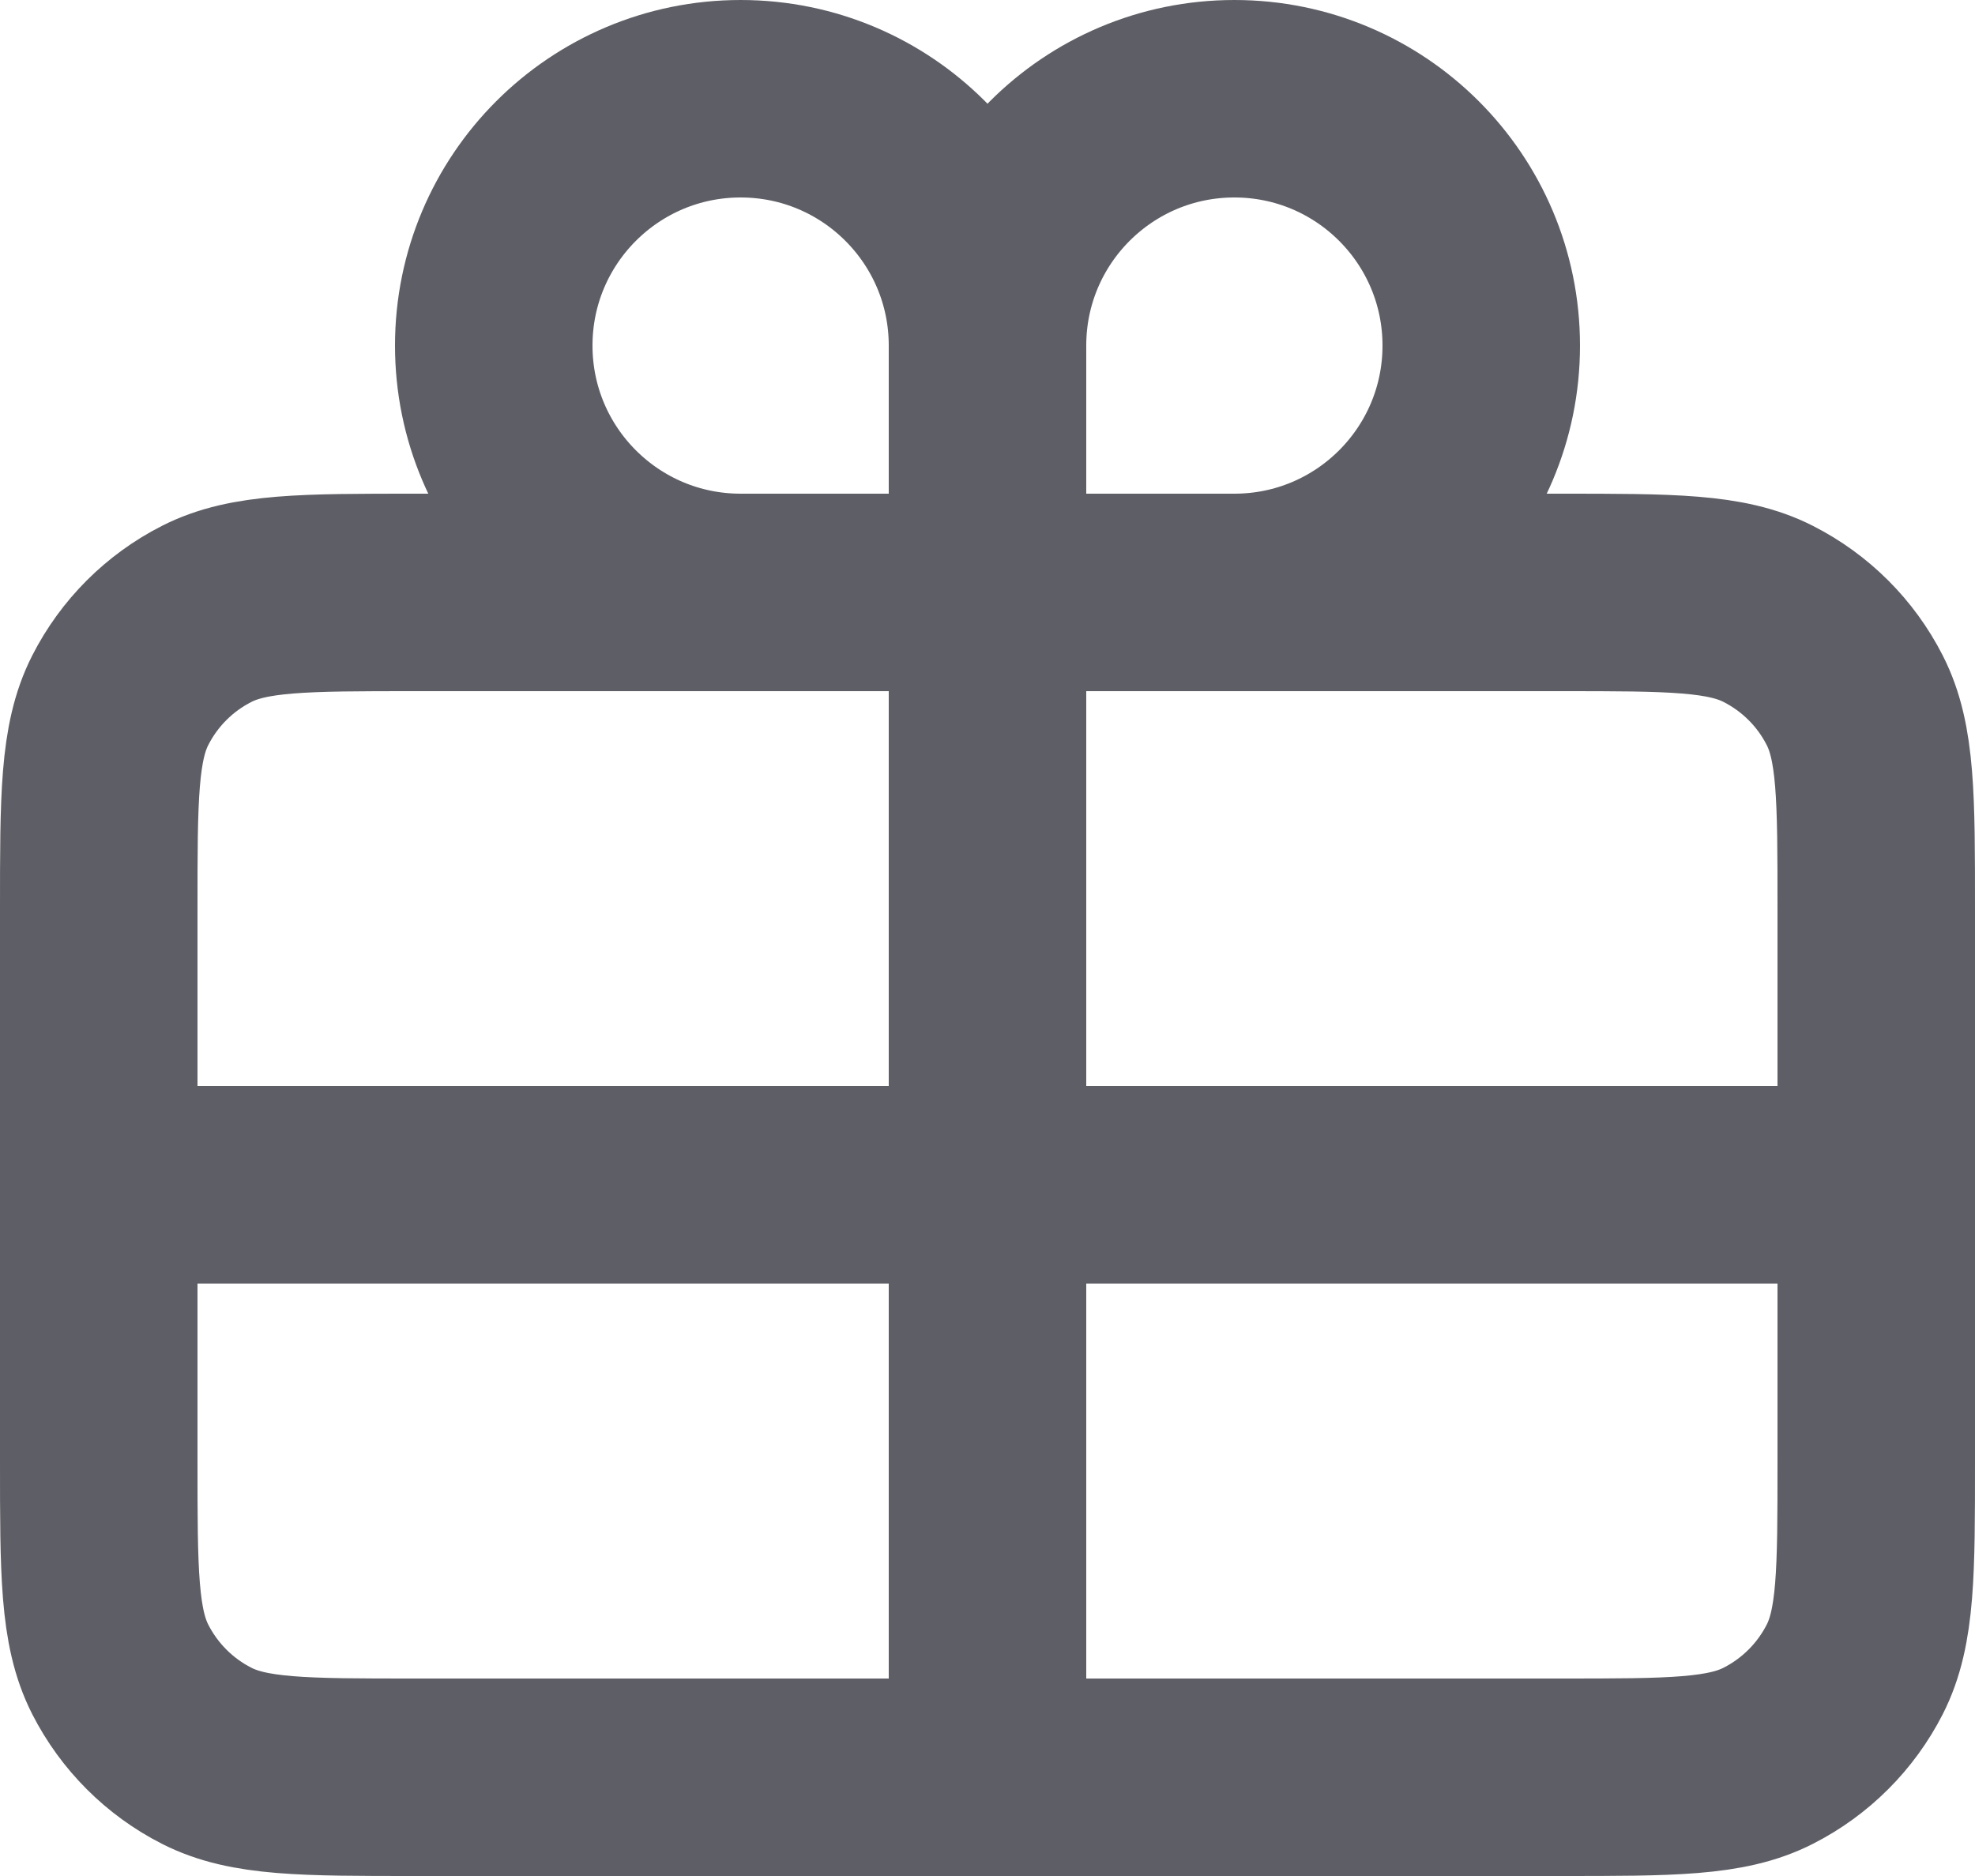
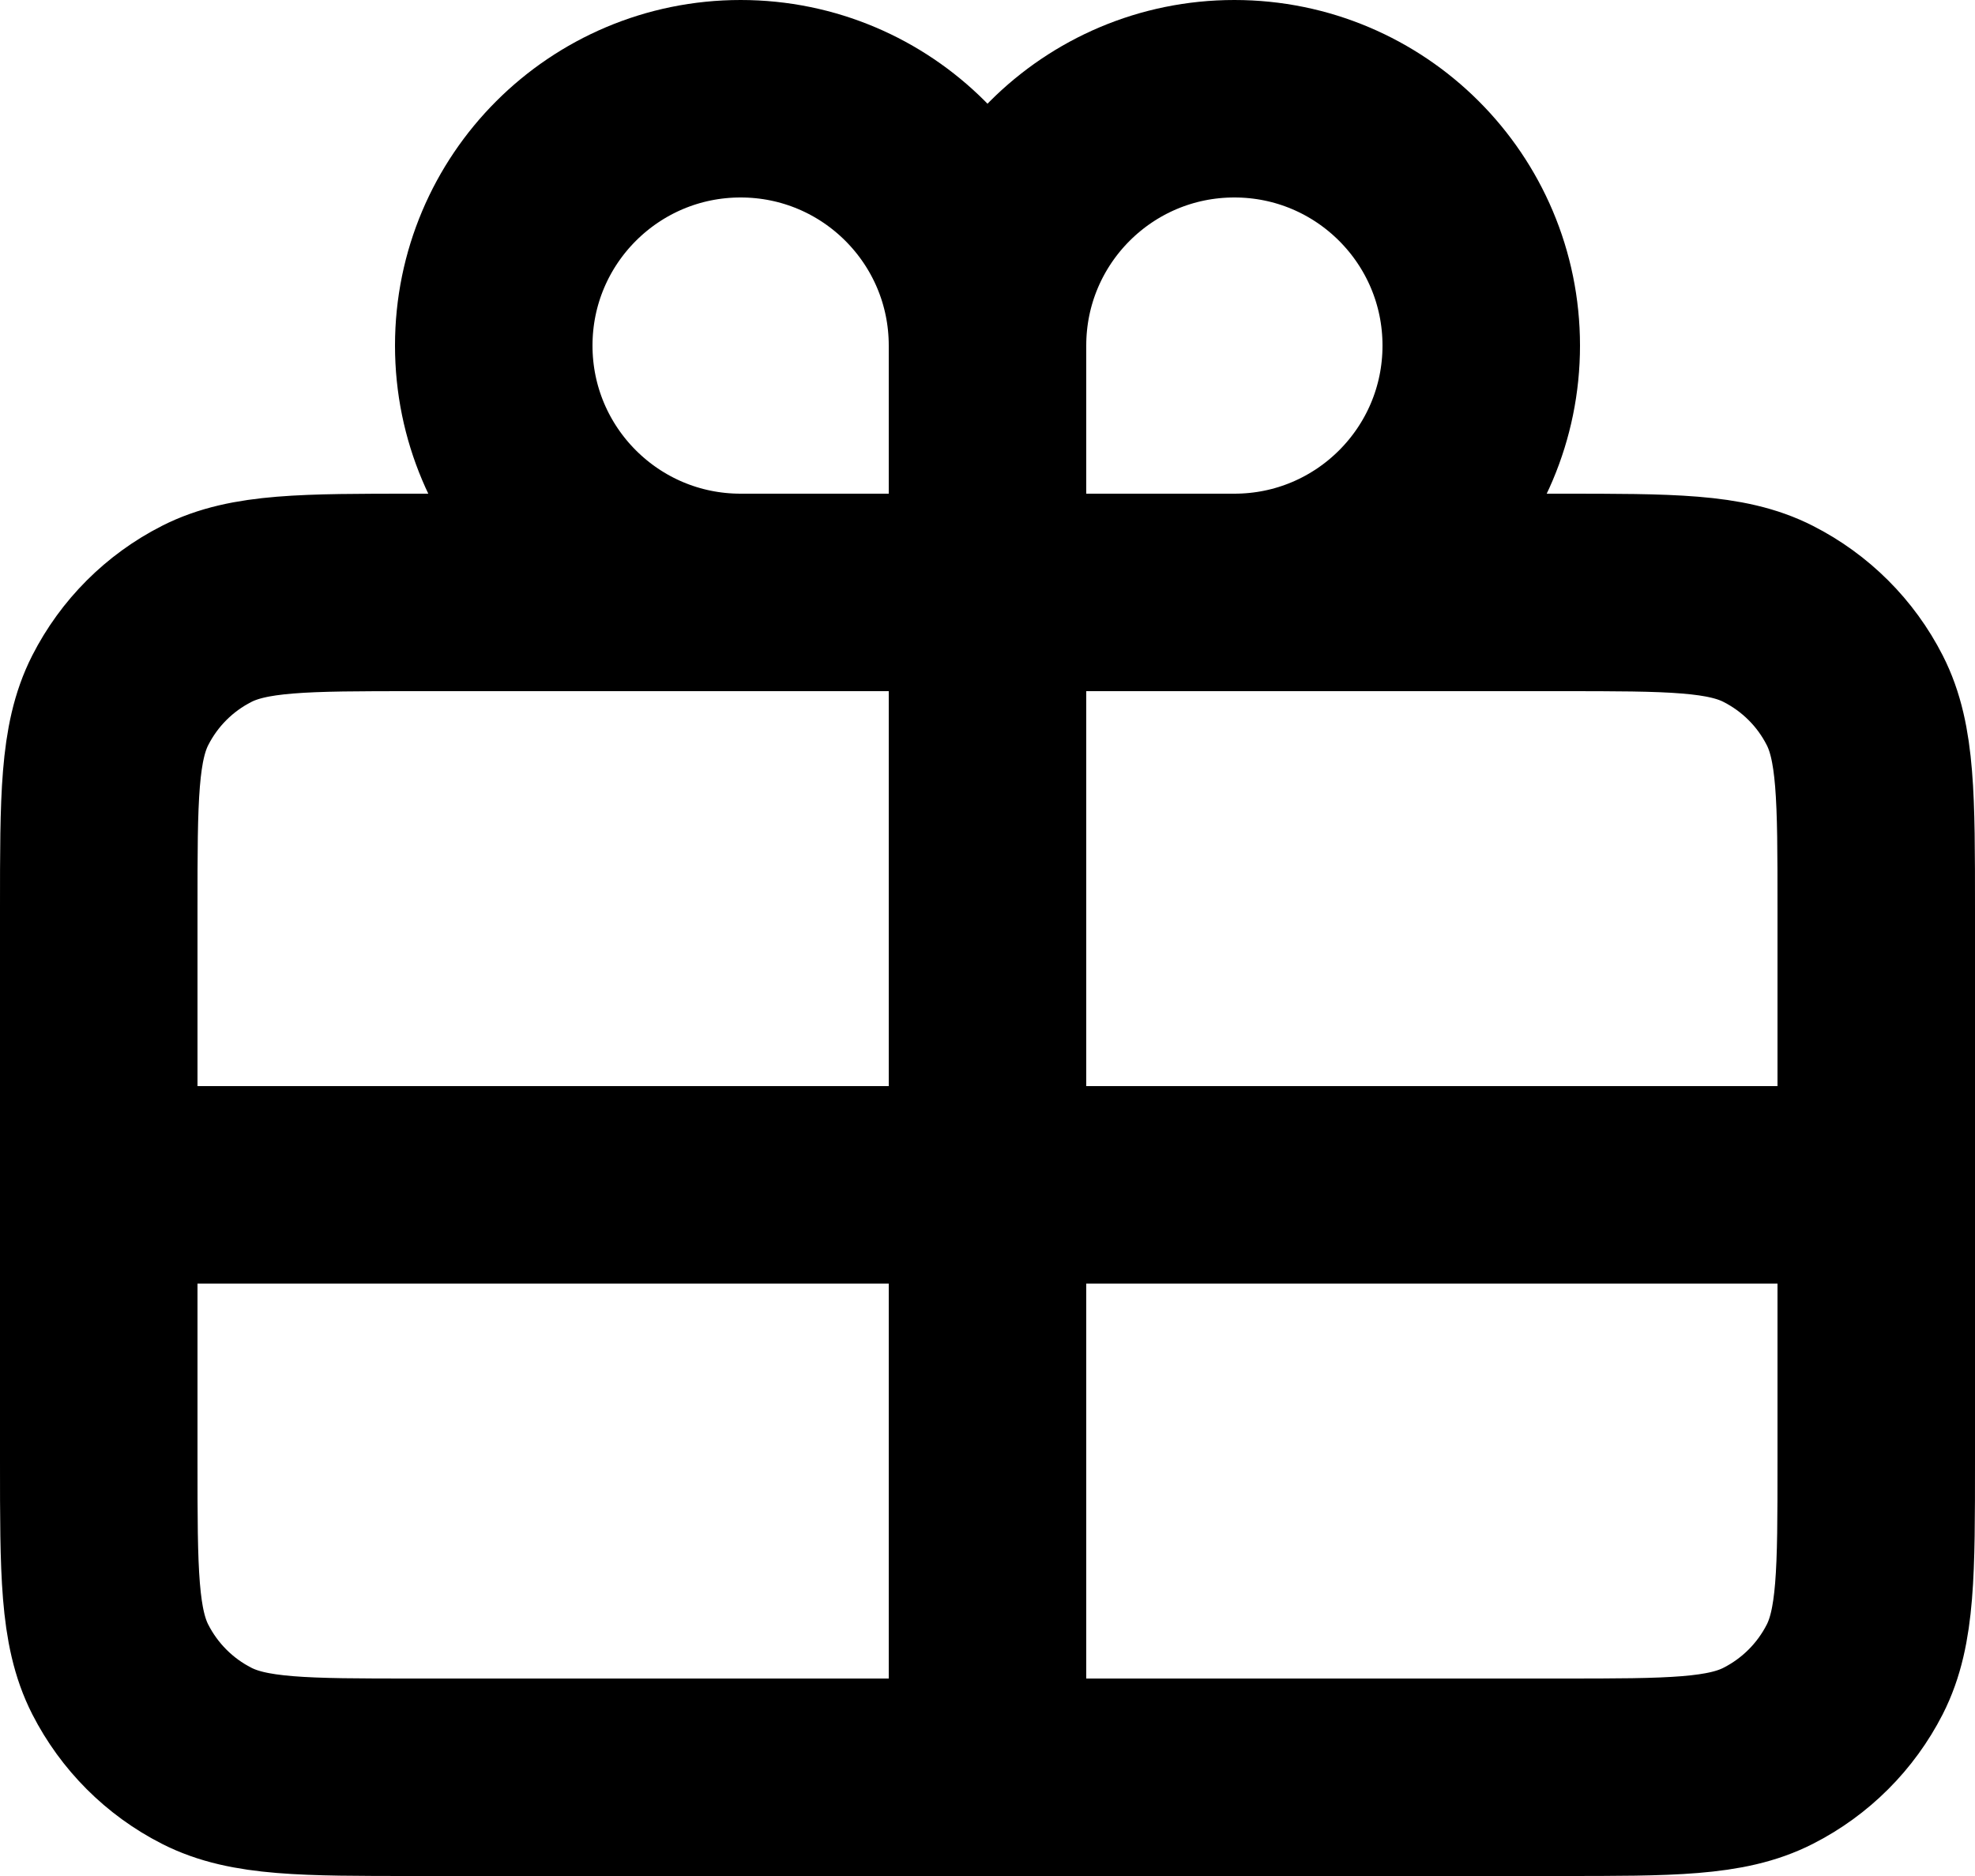
<svg xmlns="http://www.w3.org/2000/svg" width="20" height="19" viewBox="0 0 20 19" fill="none">
-   <path d="M10 3.5V6M10 3.5C10 2.119 11.119 1 12.5 1C13.881 1 15 2.119 15 3.5C15 4.881 13.881 6 12.5 6M10 3.5C10 2.119 8.881 1 7.5 1C6.119 1 5 2.119 5 3.5C5 4.881 6.119 6 7.5 6M10 6H12.5M10 6H7.5M10 6V12M12.5 6H15.8C16.92 6 17.48 6 17.907 6.218C18.284 6.41 18.59 6.715 18.782 7.092C19 7.519 19 8.079 19 9.197V12M7.5 6H4.2C3.08 6 2.52 6 2.092 6.218C1.715 6.41 1.41 6.715 1.218 7.092C1 7.52 1 8.08 1 9.2V12M1 12V14.8C1 15.92 1 16.48 1.218 16.908C1.41 17.284 1.715 17.59 2.092 17.782C2.519 18 3.079 18 4.197 18H10M1 12H10M10 12V18M10 12H19M10 18H15.803C16.921 18 17.48 18 17.907 17.782C18.284 17.59 18.59 17.284 18.782 16.908C19 16.48 19 15.921 19 14.804V12" stroke="#5E5E66" stroke-width="2" stroke-linecap="round" stroke-linejoin="round" />
+   <path d="M10 3.5V6M10 3.5C10 2.119 11.119 1 12.5 1C13.881 1 15 2.119 15 3.5C15 4.881 13.881 6 12.5 6M10 3.5C10 2.119 8.881 1 7.5 1C6.119 1 5 2.119 5 3.5C5 4.881 6.119 6 7.5 6M10 6H12.5M10 6H7.5M10 6V12M12.5 6H15.8C16.92 6 17.48 6 17.907 6.218C18.284 6.41 18.59 6.715 18.782 7.092C19 7.519 19 8.079 19 9.197V12M7.5 6H4.2C3.08 6 2.52 6 2.092 6.218C1.715 6.41 1.41 6.715 1.218 7.092C1 7.52 1 8.08 1 9.2V12M1 12V14.8C1 15.92 1 16.48 1.218 16.908C1.41 17.284 1.715 17.59 2.092 17.782C2.519 18 3.079 18 4.197 18H10M1 12H10M10 12V18M10 12H19M10 18H15.803C16.921 18 17.48 18 17.907 17.782C18.284 17.59 18.59 17.284 18.782 16.908C19 16.48 19 15.921 19 14.804V12" stroke="currentColor" stroke-width="2" stroke-linecap="round" stroke-linejoin="round" />
</svg>
